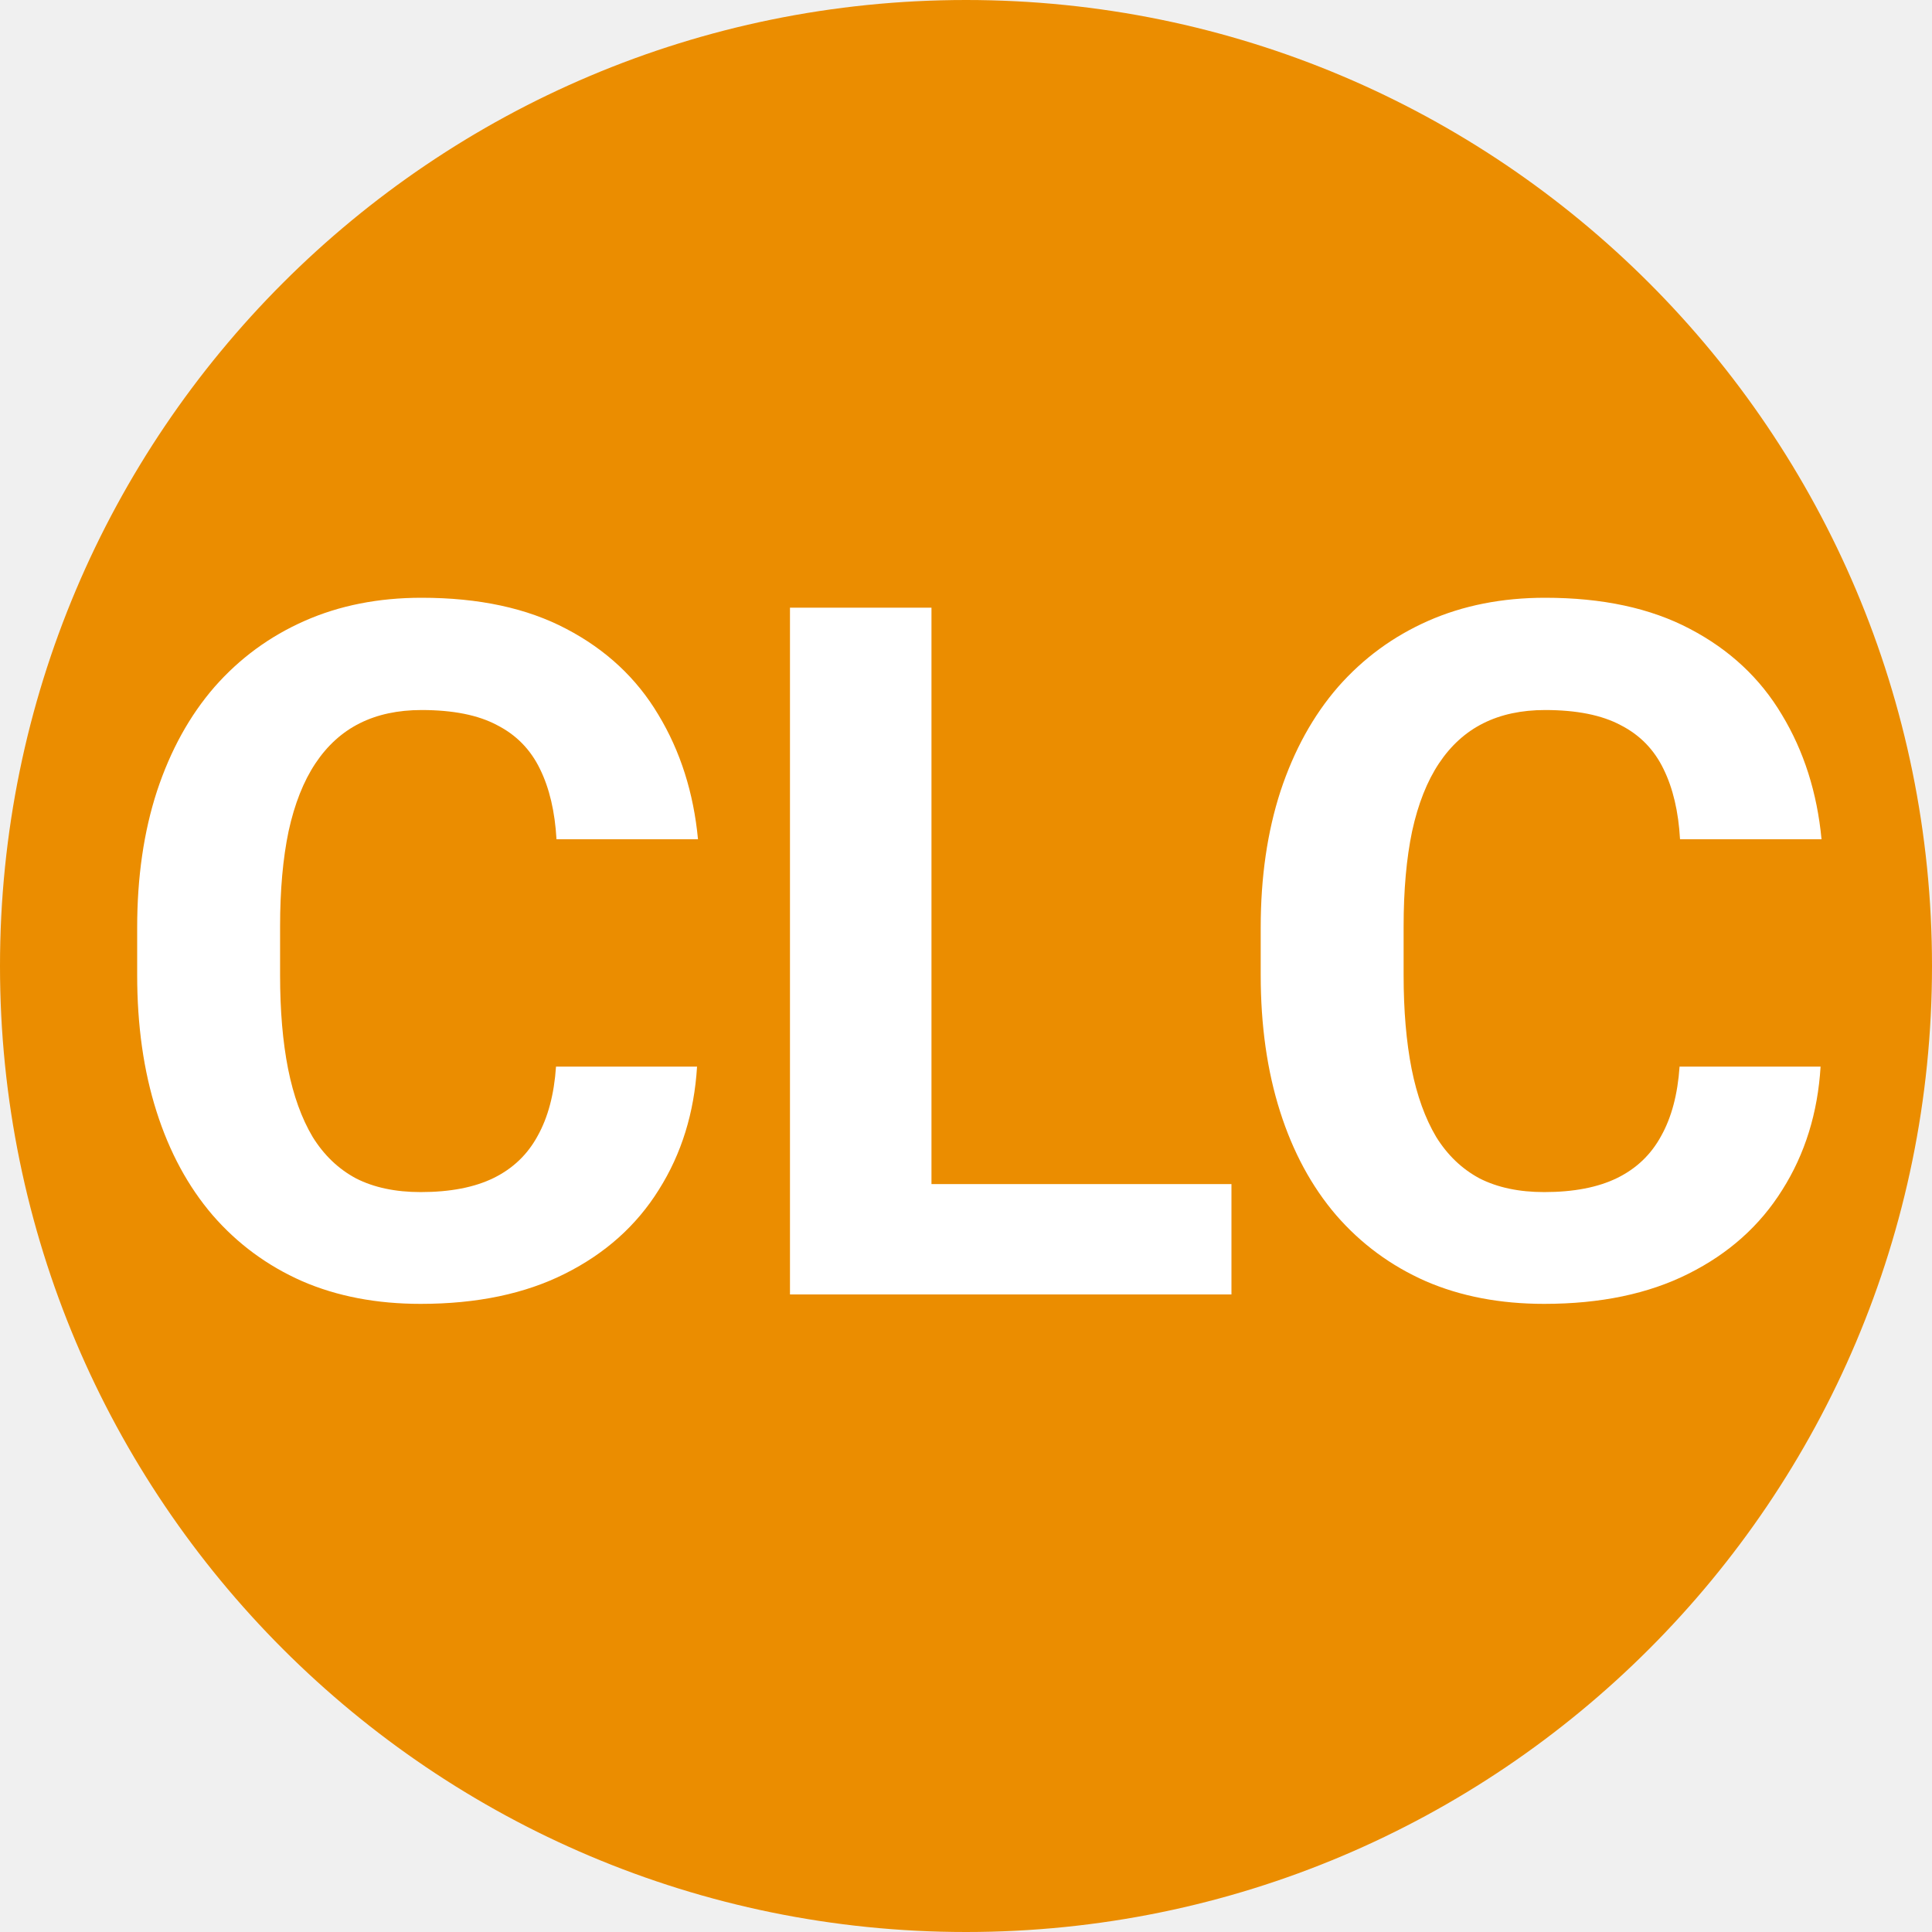
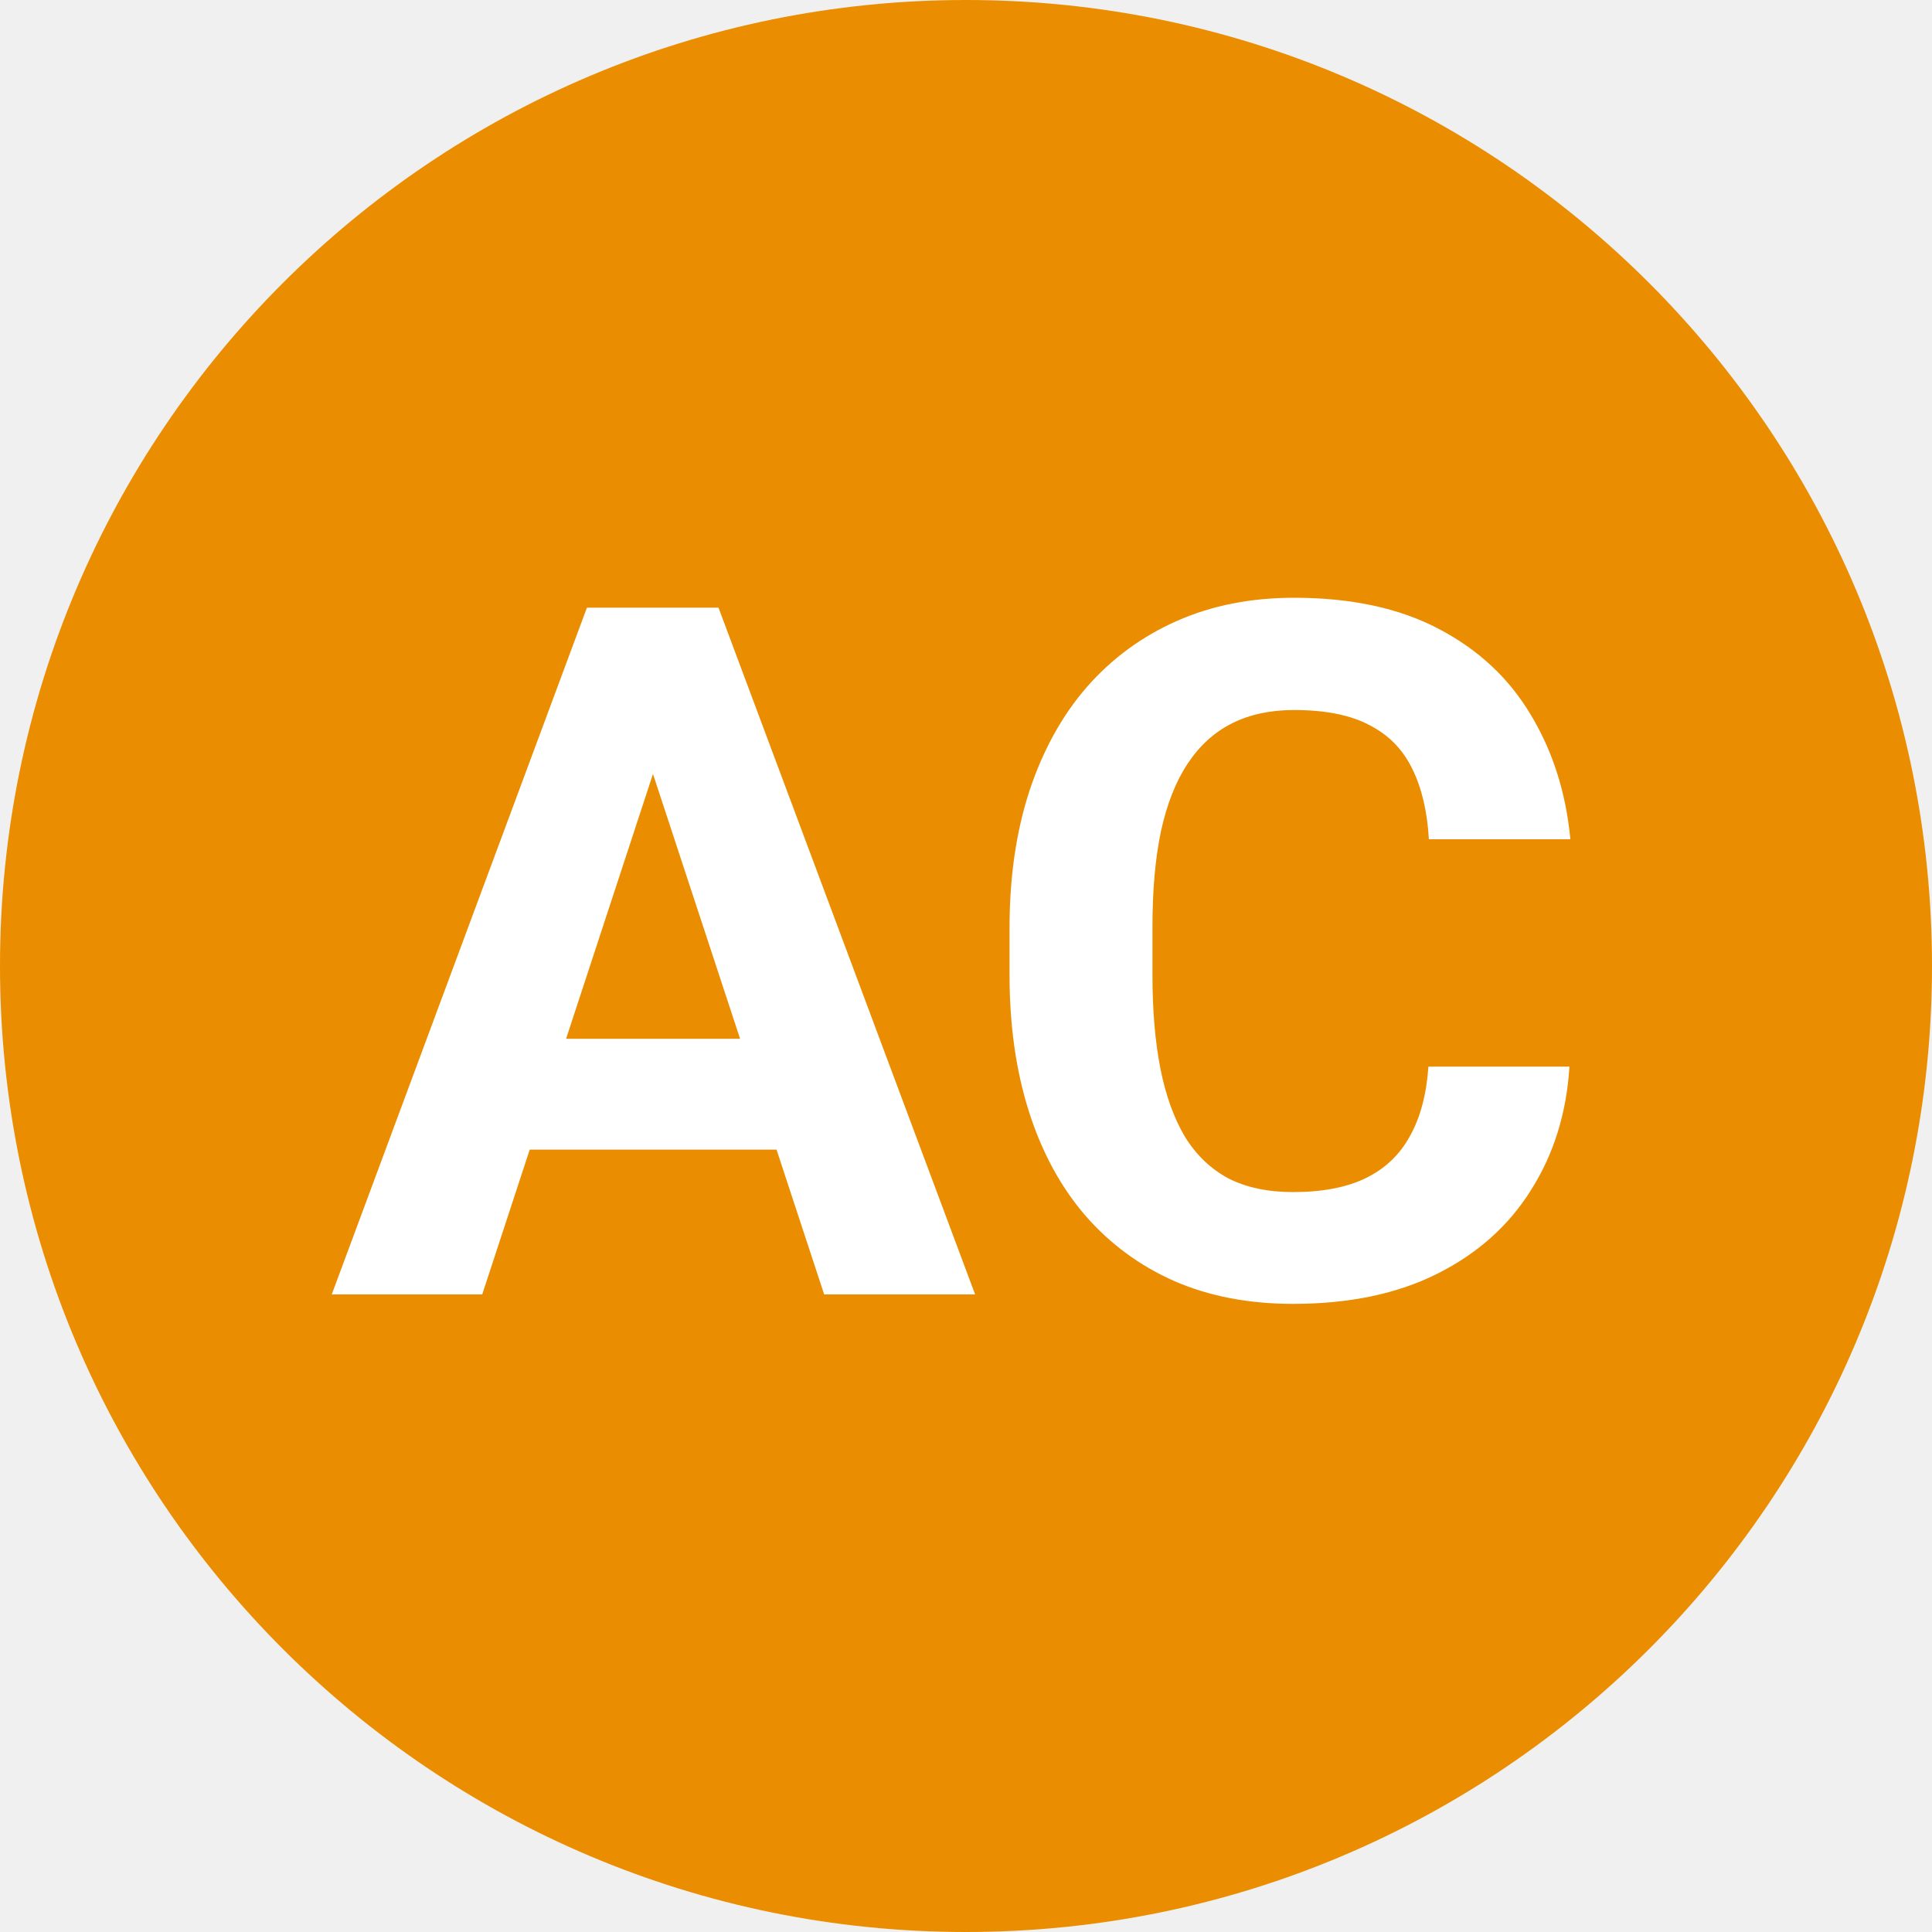
<svg xmlns="http://www.w3.org/2000/svg" width="100" height="100" viewBox="0 0 100 100" fill="none">
  <circle cx="50" cy="50" r="47.5" fill="#EB8D00" stroke="#EB8D00" stroke-width="5" />
-   <path d="M28.779 55.208H36.079C35.933 57.601 35.273 59.725 34.102 61.58C32.946 63.435 31.326 64.884 29.243 65.926C27.176 66.967 24.686 67.488 21.773 67.488C19.494 67.488 17.451 67.098 15.645 66.316C13.838 65.519 12.292 64.38 11.006 62.898C9.736 61.417 8.768 59.627 8.101 57.527C7.433 55.428 7.1 53.076 7.1 50.472V48.006C7.1 45.402 7.441 43.05 8.125 40.95C8.825 38.834 9.818 37.036 11.104 35.555C12.406 34.074 13.96 32.934 15.767 32.137C17.573 31.339 19.591 30.94 21.821 30.94C24.784 30.94 27.282 31.477 29.316 32.552C31.367 33.626 32.954 35.107 34.077 36.995C35.217 38.883 35.9 41.032 36.128 43.44H28.804C28.722 42.008 28.438 40.796 27.949 39.803C27.461 38.794 26.72 38.037 25.727 37.532C24.751 37.011 23.449 36.751 21.821 36.751C20.601 36.751 19.535 36.979 18.623 37.435C17.712 37.89 16.947 38.582 16.328 39.51C15.71 40.438 15.246 41.609 14.937 43.025C14.644 44.425 14.497 46.069 14.497 47.957V50.472C14.497 52.311 14.635 53.93 14.912 55.33C15.189 56.714 15.612 57.885 16.182 58.846C16.768 59.79 17.516 60.506 18.428 60.994C19.355 61.466 20.47 61.702 21.773 61.702C23.302 61.702 24.564 61.458 25.557 60.97C26.549 60.481 27.306 59.757 27.827 58.797C28.364 57.837 28.682 56.64 28.779 55.208ZM63.74 61.287V67H45.845V61.287H63.74ZM48.213 31.453V67H40.889V31.453H48.213ZM86.934 55.208H94.233C94.087 57.601 93.428 59.725 92.256 61.58C91.1 63.435 89.481 64.884 87.397 65.926C85.33 66.967 82.84 67.488 79.927 67.488C77.648 67.488 75.606 67.098 73.799 66.316C71.992 65.519 70.446 64.38 69.16 62.898C67.891 61.417 66.922 59.627 66.255 57.527C65.588 55.428 65.254 53.076 65.254 50.472V48.006C65.254 45.402 65.596 43.05 66.279 40.95C66.979 38.834 67.972 37.036 69.258 35.555C70.56 34.074 72.114 32.934 73.921 32.137C75.728 31.339 77.746 30.94 79.976 30.94C82.938 30.94 85.436 31.477 87.471 32.552C89.522 33.626 91.108 35.107 92.231 36.995C93.371 38.883 94.054 41.032 94.282 43.44H86.958C86.877 42.008 86.592 40.796 86.103 39.803C85.615 38.794 84.875 38.037 83.882 37.532C82.905 37.011 81.603 36.751 79.976 36.751C78.755 36.751 77.689 36.979 76.777 37.435C75.866 37.89 75.101 38.582 74.482 39.51C73.864 40.438 73.4 41.609 73.091 43.025C72.798 44.425 72.651 46.069 72.651 47.957V50.472C72.651 52.311 72.79 53.93 73.066 55.33C73.343 56.714 73.766 57.885 74.336 58.846C74.922 59.79 75.671 60.506 76.582 60.994C77.51 61.466 78.625 61.702 79.927 61.702C81.457 61.702 82.718 61.458 83.711 60.97C84.704 60.481 85.461 59.757 85.981 58.797C86.519 57.837 86.836 56.64 86.934 55.208Z" fill="white" />
+   <path d="M34.627 37.532L24.959 67H17.171L30.379 31.453H35.335L34.627 37.532ZM42.659 67L32.967 37.532L32.185 31.453H37.19L50.472 67H42.659ZM42.22 53.768V59.505H23.445V53.768H42.22ZM73.934 55.208H81.233C81.087 57.601 80.428 59.725 79.256 61.58C78.1 63.435 76.481 64.884 74.397 65.926C72.33 66.967 69.84 67.488 66.927 67.488C64.648 67.488 62.605 67.098 60.799 66.316C58.992 65.519 57.446 64.38 56.16 62.898C54.891 61.417 53.922 59.627 53.255 57.527C52.588 55.428 52.254 53.076 52.254 50.472V48.006C52.254 45.402 52.596 43.05 53.279 40.95C53.979 38.834 54.972 37.036 56.258 35.555C57.56 34.074 59.114 32.934 60.921 32.137C62.727 31.339 64.746 30.94 66.976 30.94C69.938 30.94 72.436 31.477 74.471 32.552C76.522 33.626 78.108 35.107 79.231 36.995C80.371 38.883 81.054 41.032 81.282 43.44H73.958C73.877 42.008 73.592 40.796 73.103 39.803C72.615 38.794 71.875 38.037 70.882 37.532C69.905 37.011 68.603 36.751 66.976 36.751C65.755 36.751 64.689 36.979 63.777 37.435C62.866 37.89 62.101 38.582 61.482 39.51C60.864 40.438 60.4 41.609 60.091 43.025C59.798 44.425 59.651 46.069 59.651 47.957V50.472C59.651 52.311 59.79 53.93 60.066 55.33C60.343 56.714 60.766 57.885 61.336 58.846C61.922 59.79 62.671 60.506 63.582 60.994C64.51 61.466 65.625 61.702 66.927 61.702C68.457 61.702 69.718 61.458 70.711 60.97C71.704 60.481 72.461 59.757 72.981 58.797C73.519 57.837 73.836 56.64 73.934 55.208Z" fill="white" />
</svg>
